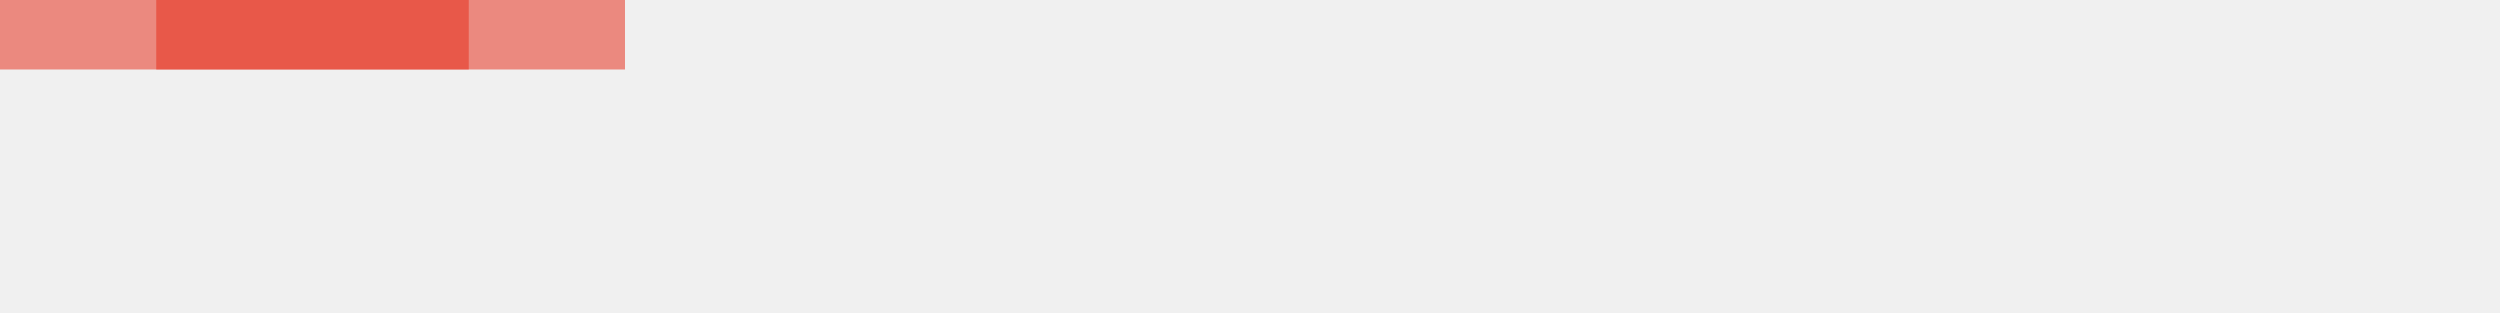
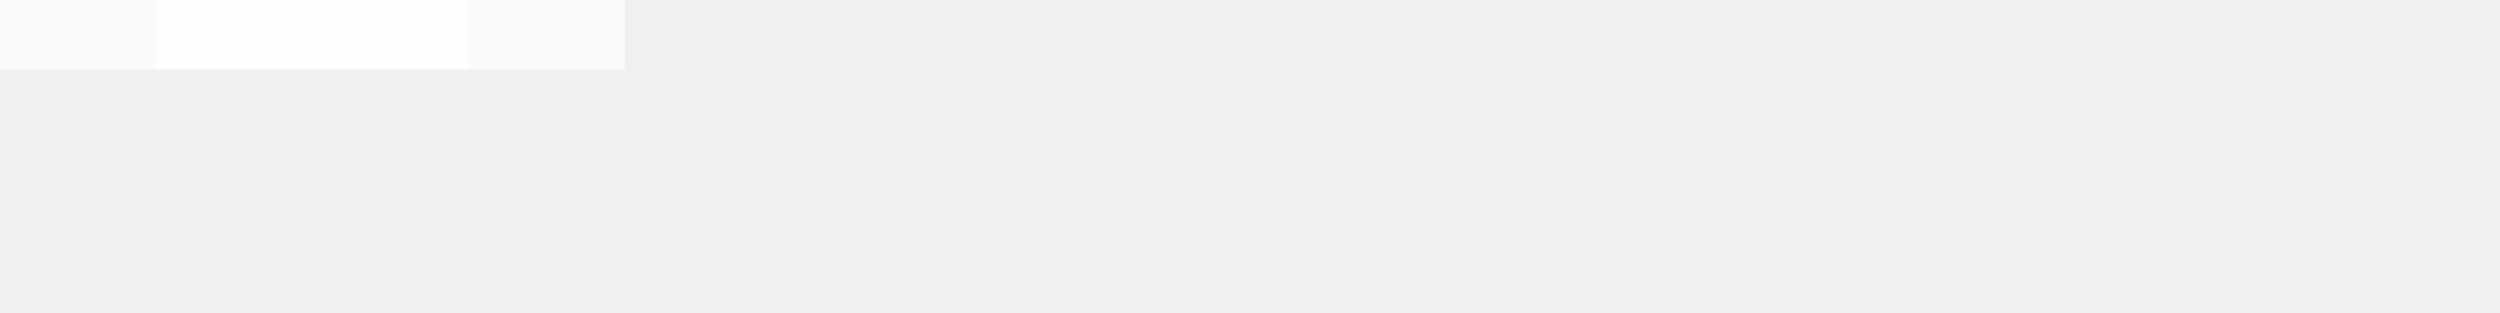
- <svg xmlns="http://www.w3.org/2000/svg" viewBox="0 14 32 18" width="32" height="4" fill="#E74C3C" preserveAspectRatio="none">
+ <svg xmlns="http://www.w3.org/2000/svg" viewBox="0 14 32 18" width="32" height="4" fill="#FFF" preserveAspectRatio="none">
  <path opacity="0.8" transform="translate(0 0)" d="M2 14 V18 H6 V14z">
    <animateTransform attributeName="transform" type="translate" values="0 0; 24 0; 0 0" dur="2s" begin="0" repeatCount="indefinite" keySplines="0.2 0.2 0.4 0.8;0.2 0.2 0.4 0.8" calcMode="spline" />
  </path>
  <path opacity="0.5" transform="translate(0 0)" d="M0 14 V18 H8 V14z">
    <animateTransform attributeName="transform" type="translate" values="0 0; 24 0; 0 0" dur="2s" begin="0.1s" repeatCount="indefinite" keySplines="0.2 0.2 0.4 0.8;0.2 0.2 0.4 0.8" calcMode="spline" />
  </path>
  <path opacity="0.25" transform="translate(0 0)" d="M0 14 V18 H8 V14z">
    <animateTransform attributeName="transform" type="translate" values="0 0; 24 0; 0 0" dur="2s" begin="0.2s" repeatCount="indefinite" keySplines="0.2 0.2 0.4 0.8;0.2 0.2 0.4 0.8" calcMode="spline" />
  </path>
</svg>
